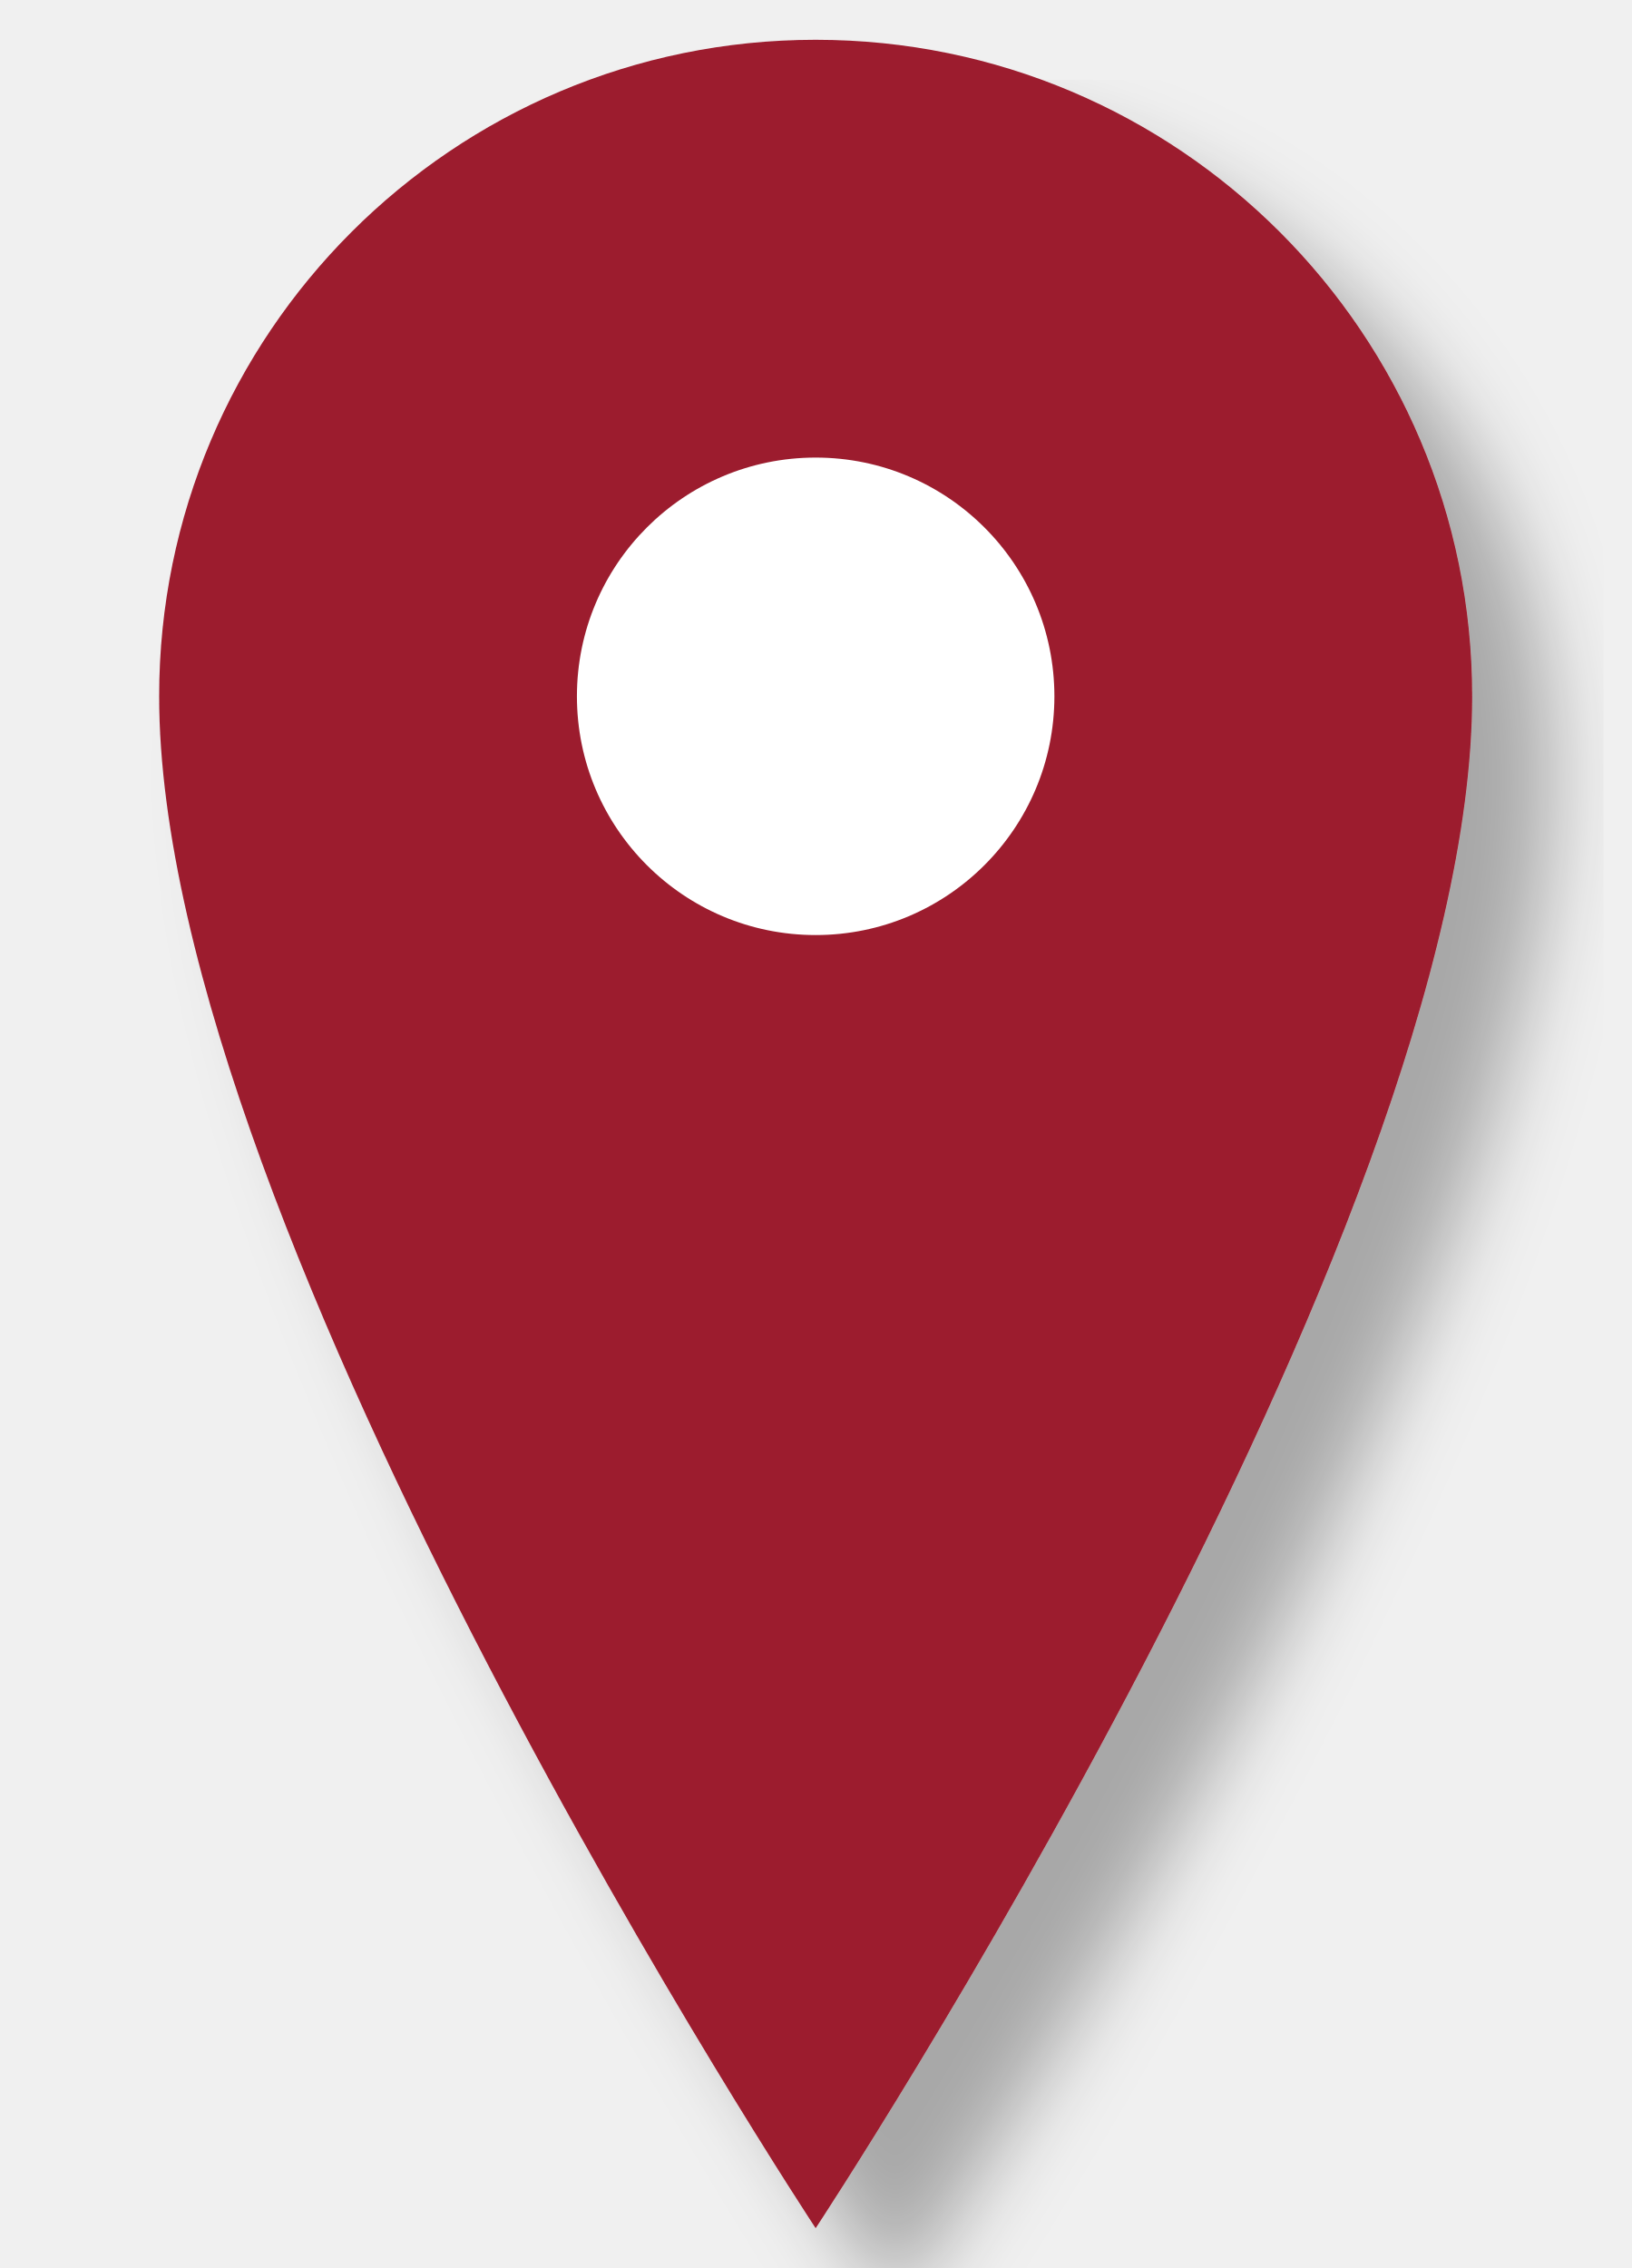
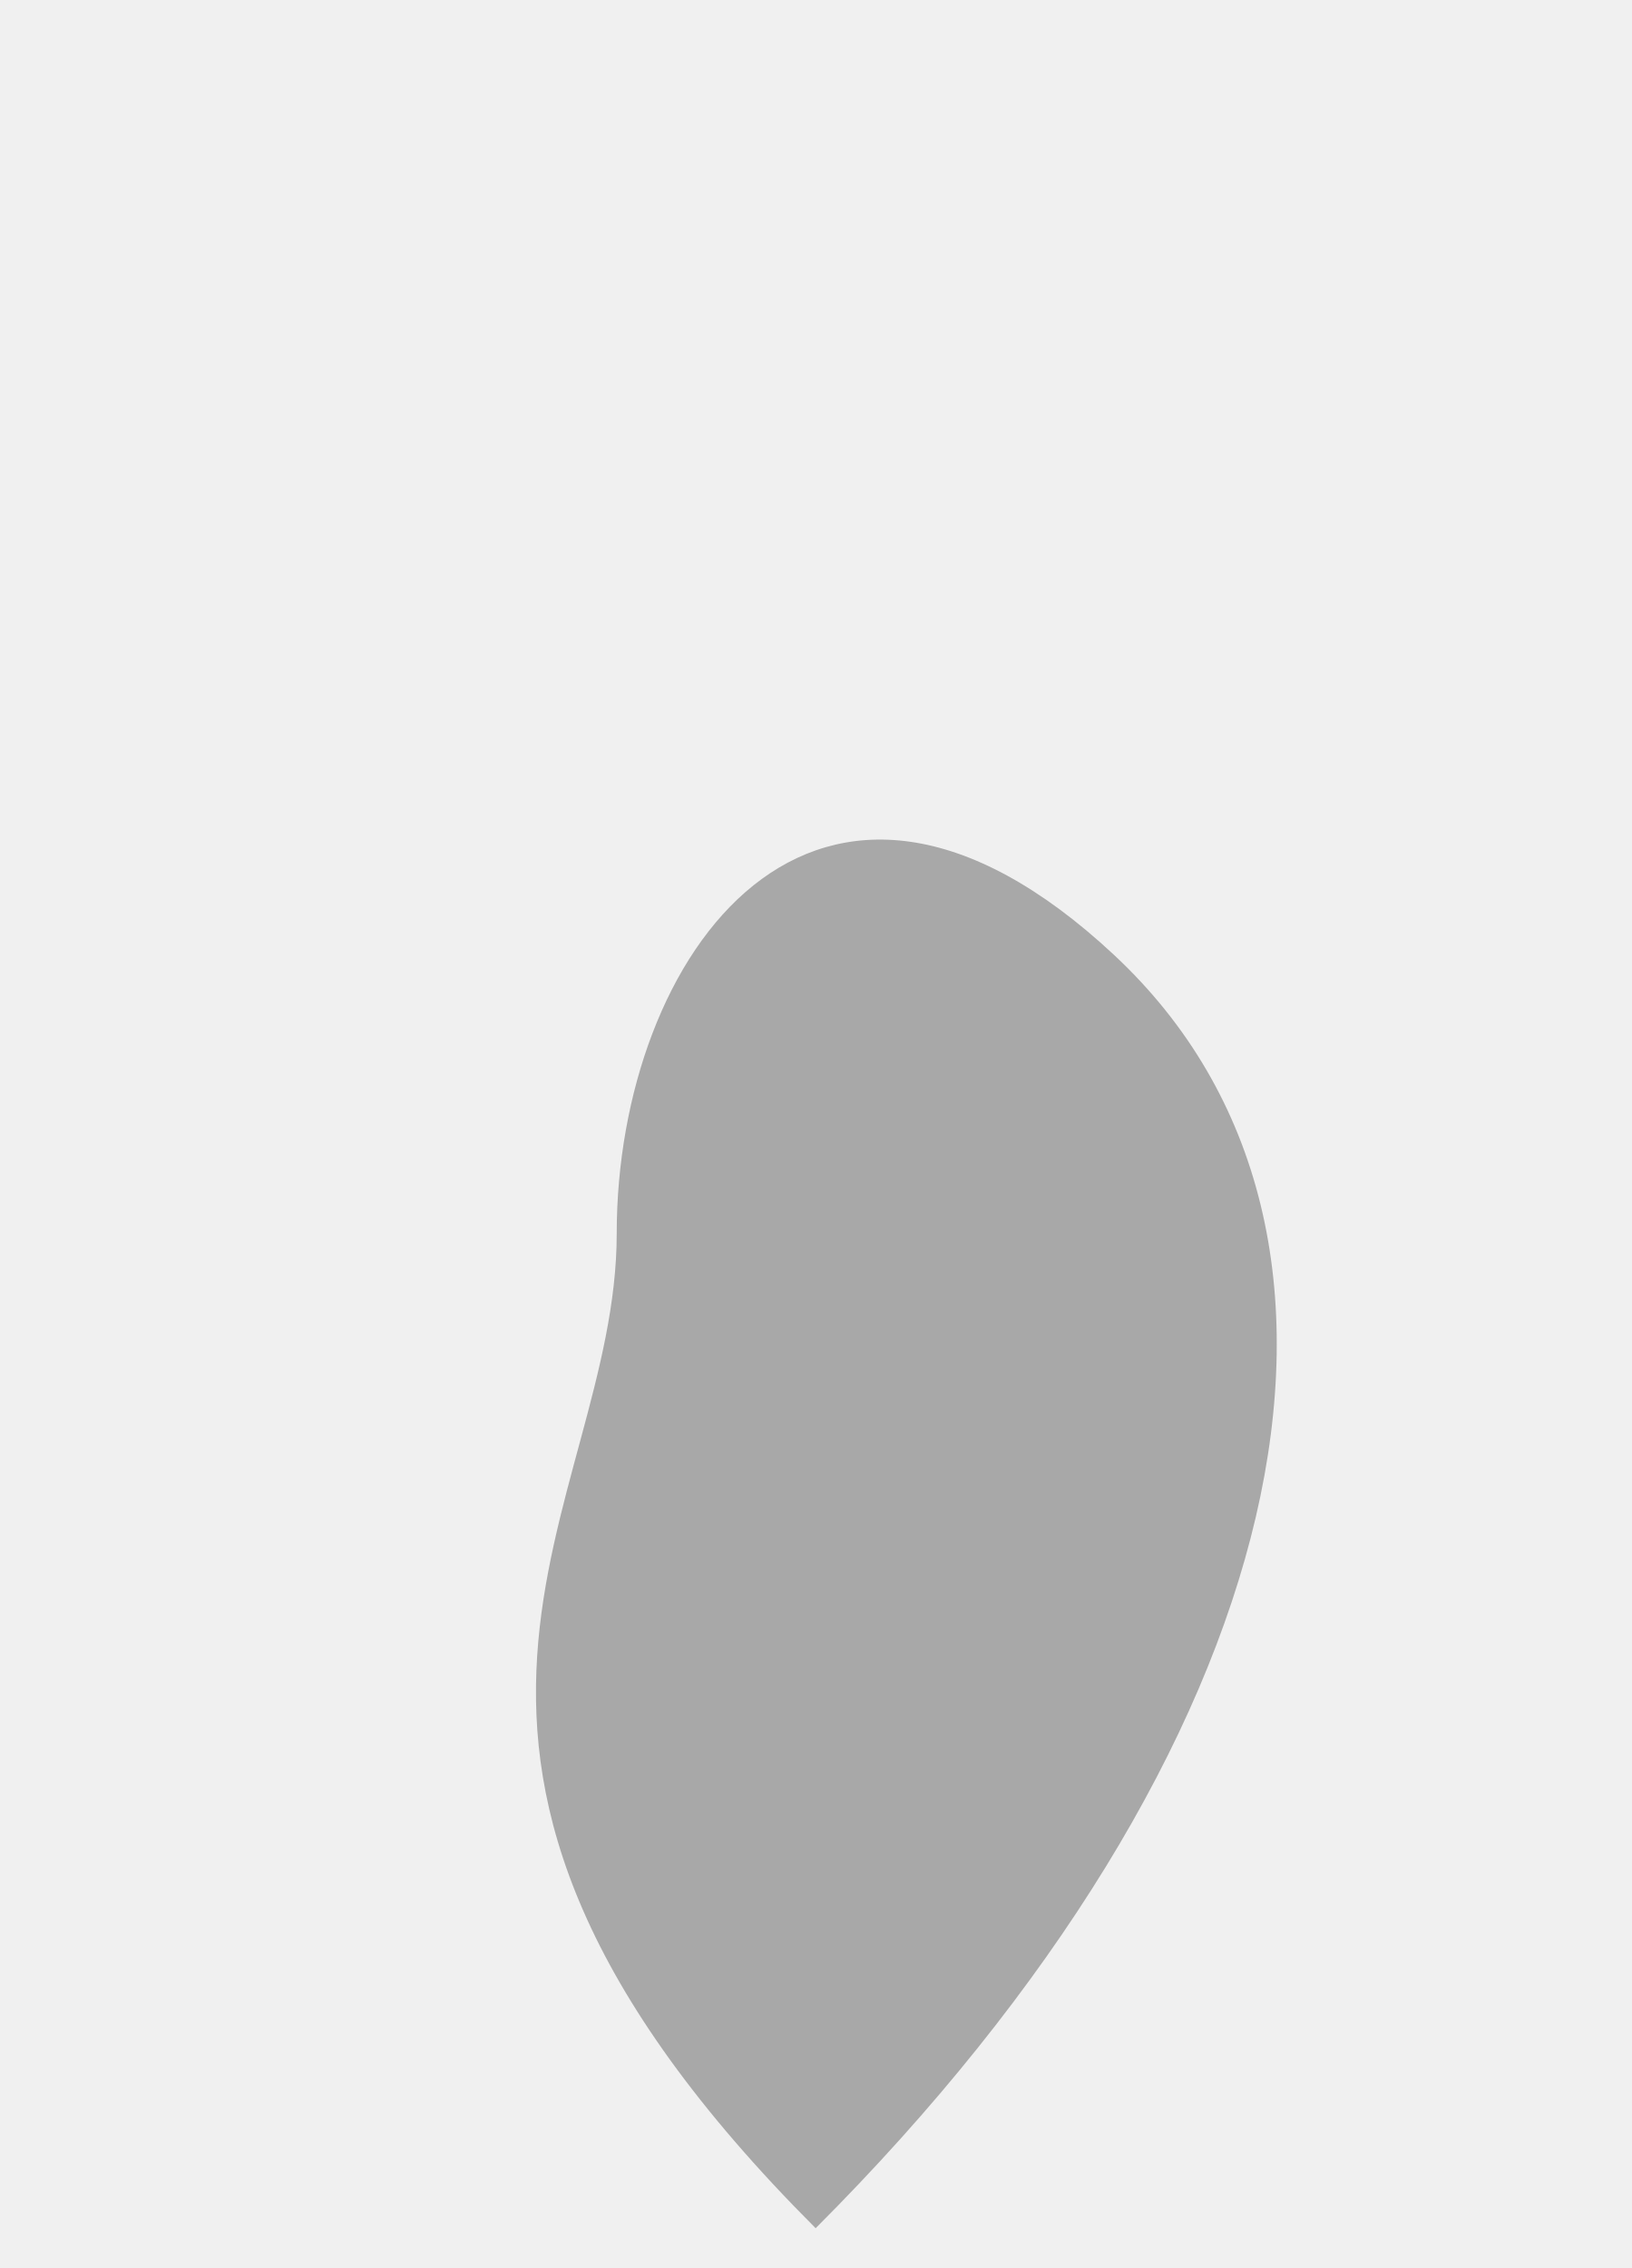
<svg xmlns="http://www.w3.org/2000/svg" width="41px" height="57px" viewBox="0 0 41 57">
-   <defs>
-     <filter id="dropshadow" height="130%">
-       <feGaussianBlur in="SourceAlpha" stdDeviation="1" />
-       <feOffset dx="2" dy="2" result="offsetblur" />
-       <feComponentTransfer>
-         <feFuncA type="linear" slope="0.3" />
-       </feComponentTransfer>
-       <feMerge>
-         <feMergeNode />
-         <feMergeNode in="SourceGraphic" />
-       </feMerge>
-     </filter>
-   </defs>
-   <g filter="url(#dropshadow)">
-     <path fill="#9C1F2F" d="M20.5,1C11.387,1,4,8.387,4,17.5C4,31,20.5,56,20.5,56S37,31,37,17.5C37,8.387,29.613,1,20.5,1z" />
-     <circle fill="#FFFFFF" cx="20.5" cy="17.5" r="6" />
-   </g>
+   <path fill="rgba(0,0,0,0.3)" d="M20.5, 56                                      C32.5, 44 35.5, 31 28, 24                                      C20.5, 17 15.5, 24 15.5, 31                                      C15.5, 38 8.5, 44 20.5, 56Z" />
</svg>
